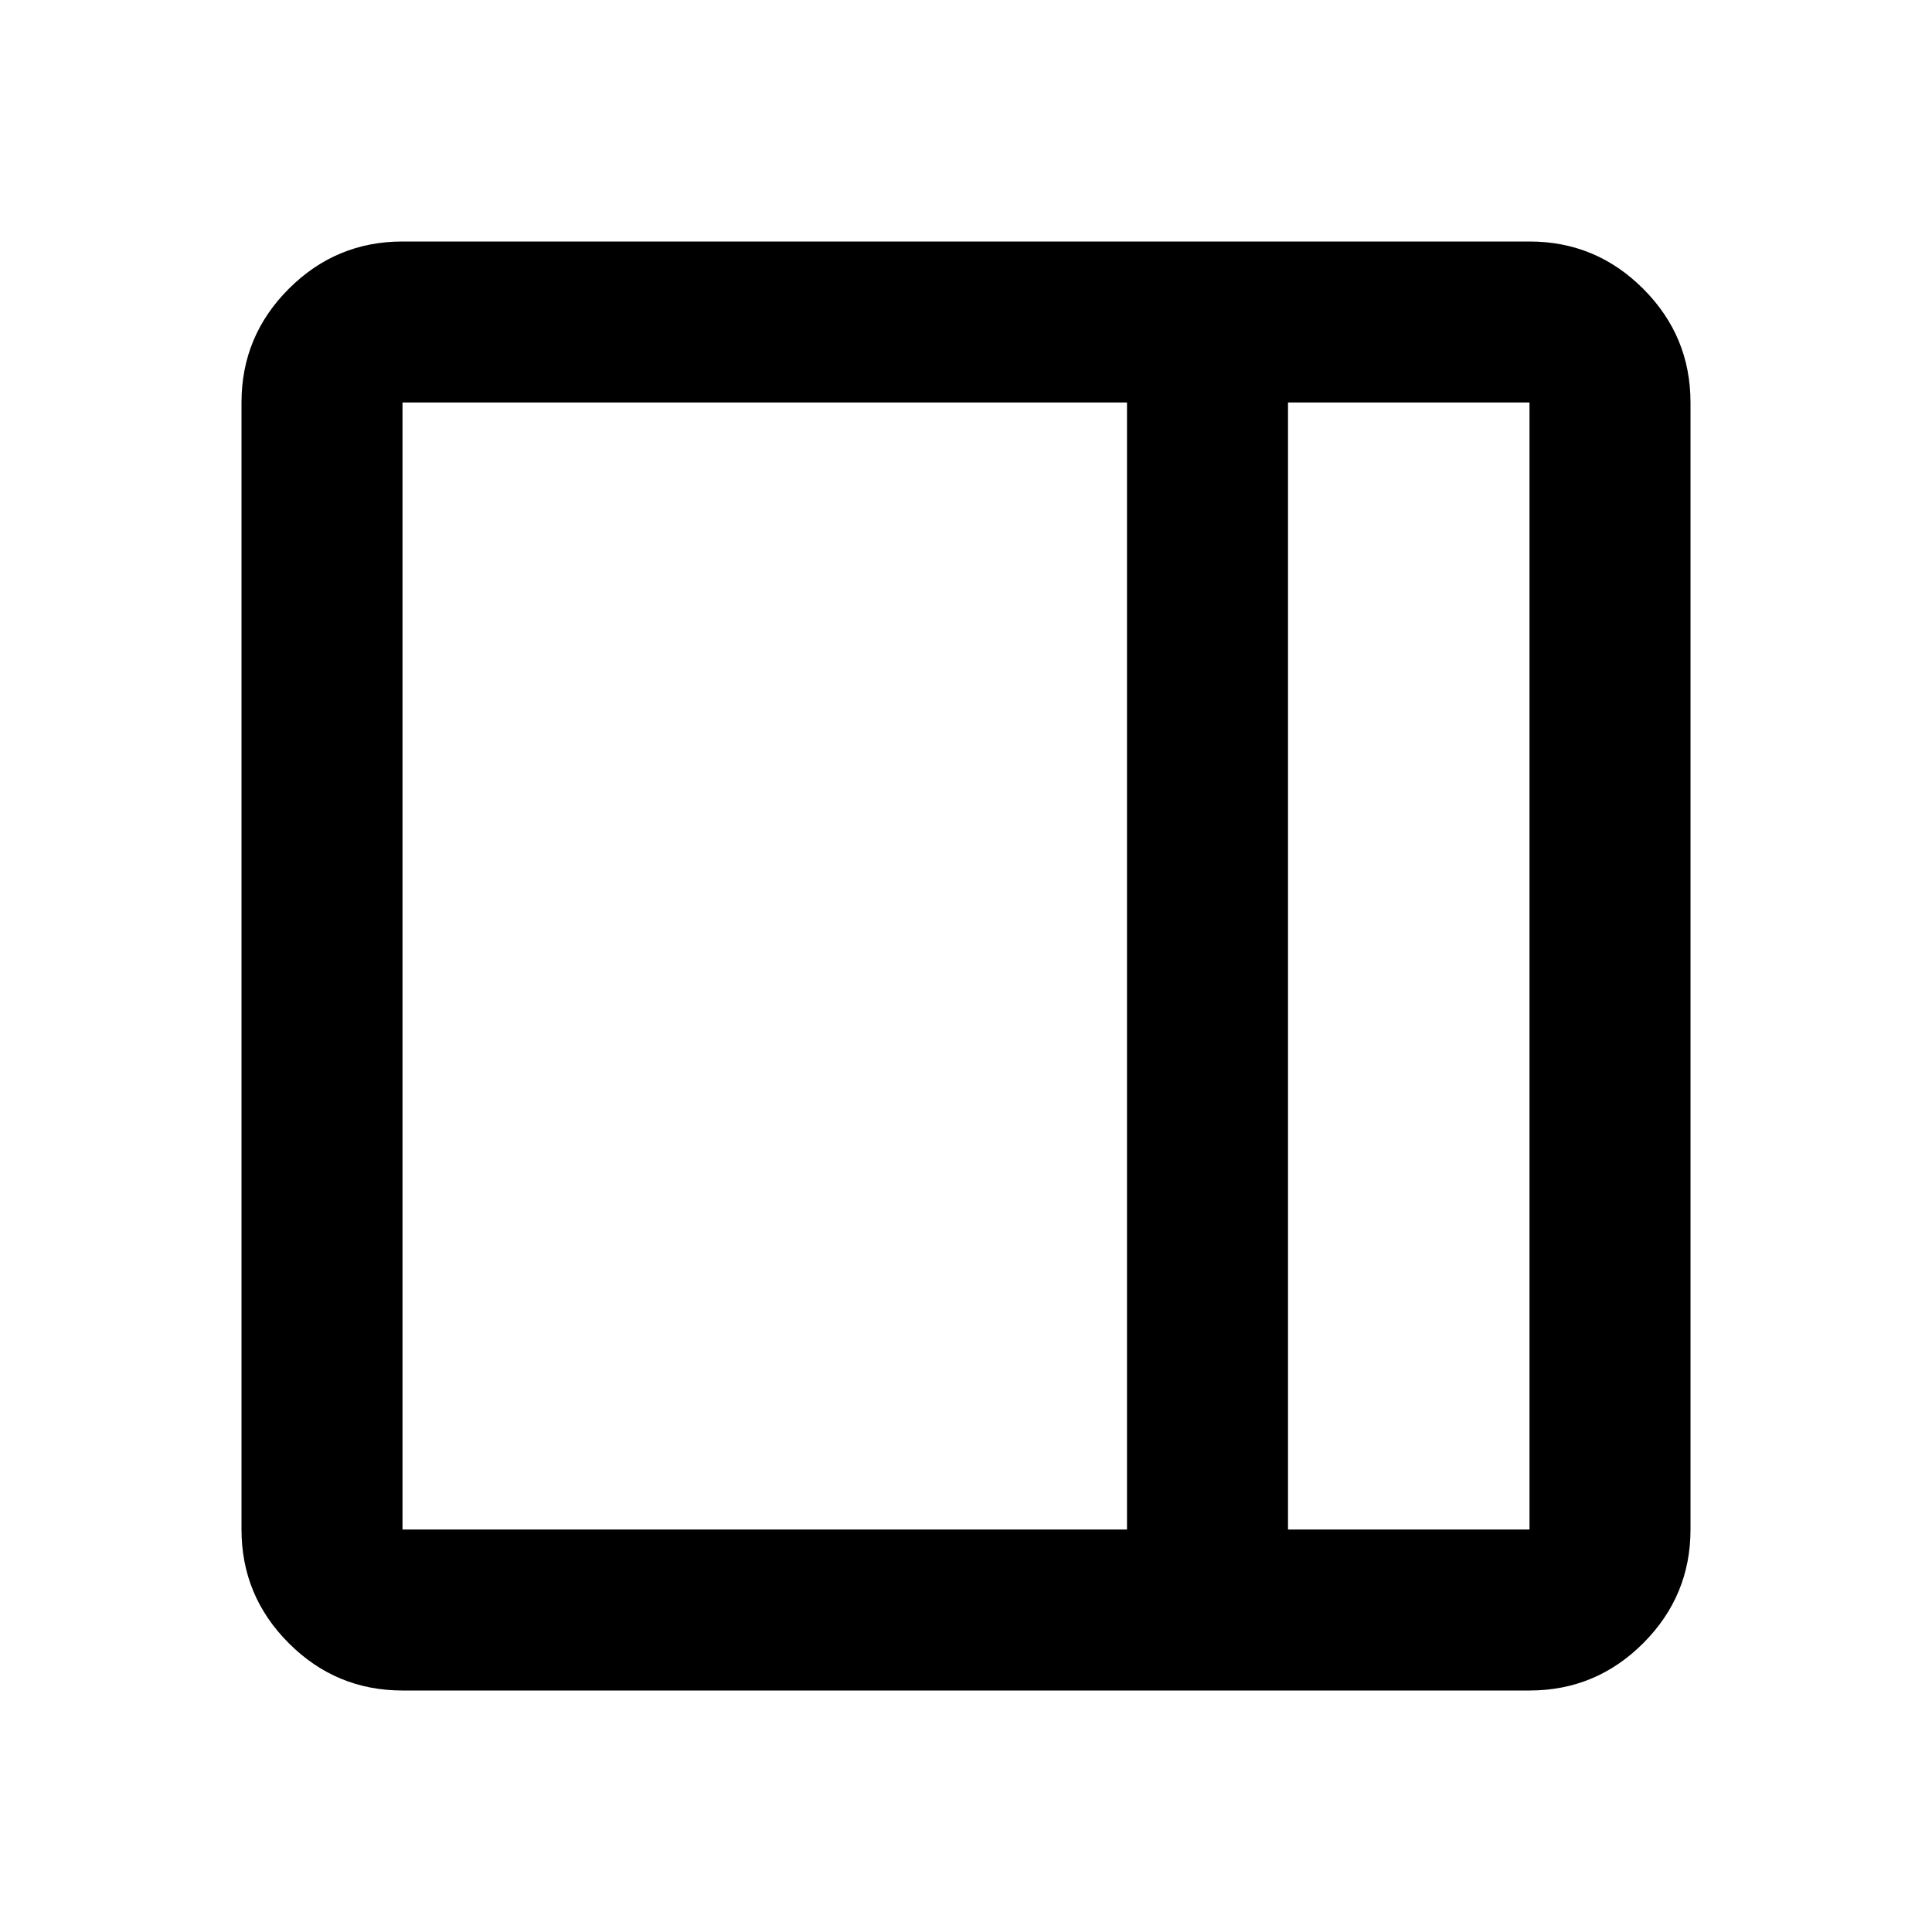
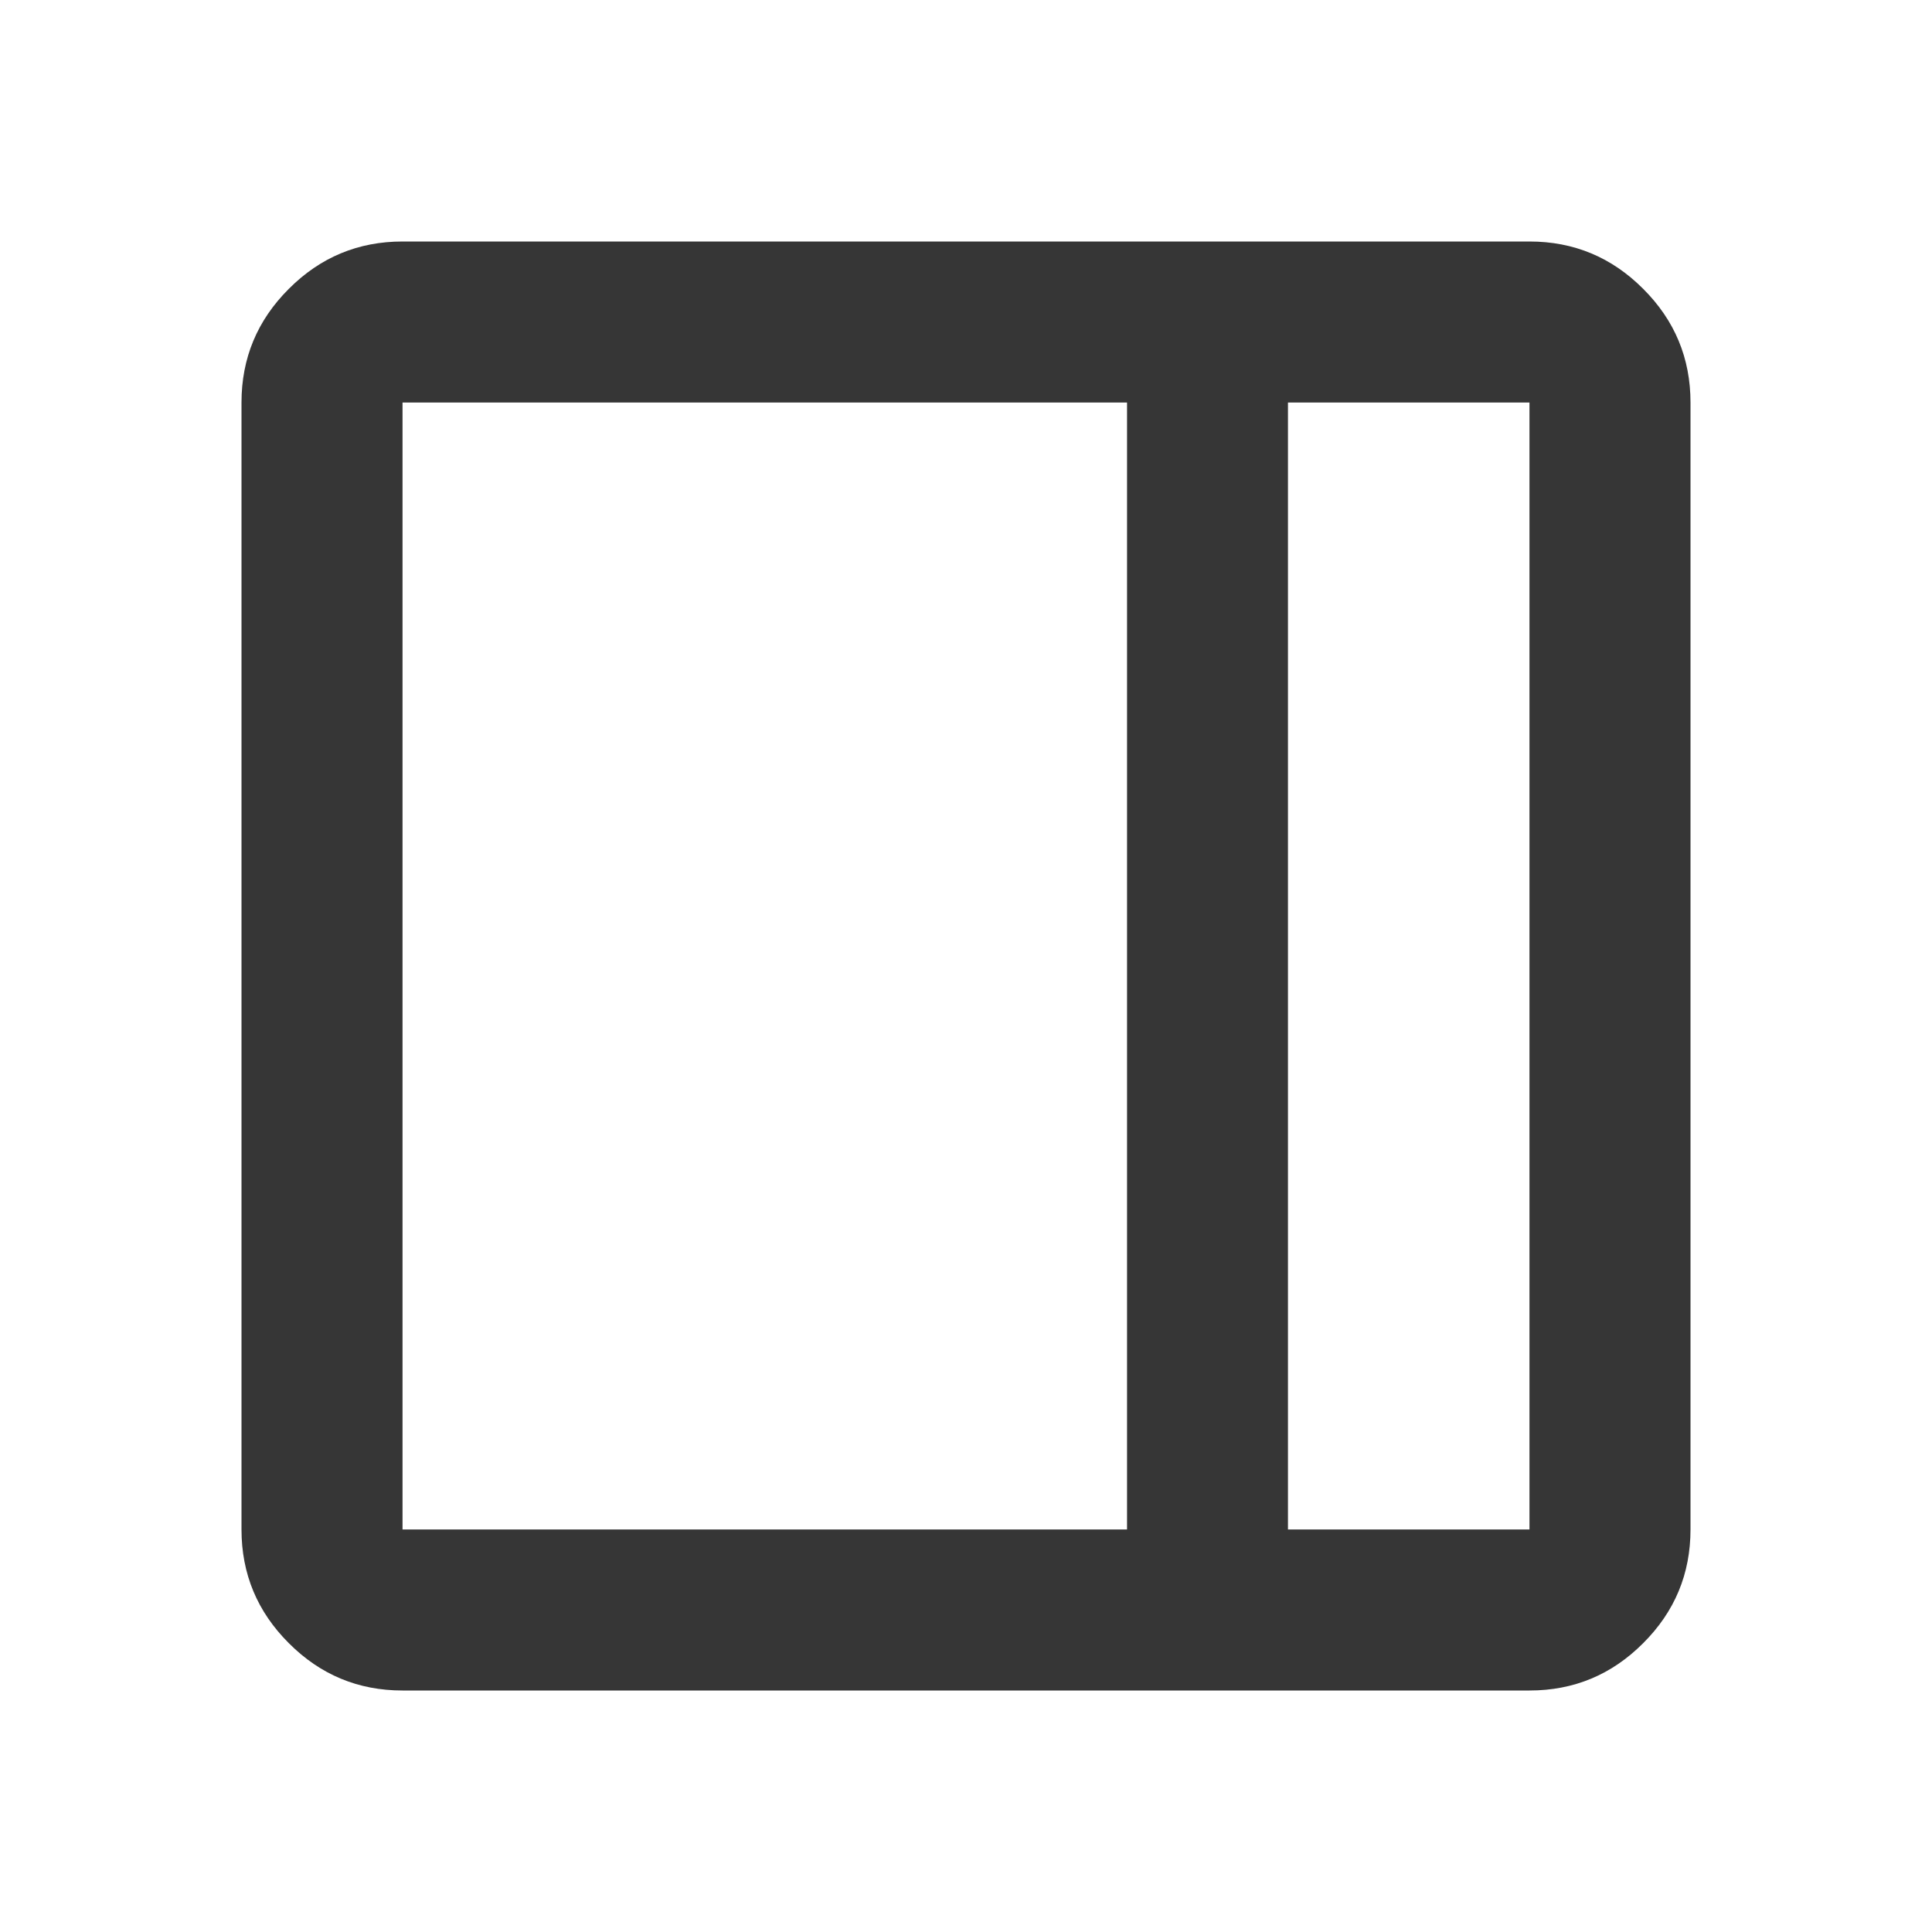
- <svg xmlns="http://www.w3.org/2000/svg" viewBox="0 -960 960 960">
-   <path d="M200-120q-33 0-56.5-23.5T120-200v-560q0-33 23.5-56.5T200-840h560q33 0 56.5 23.5T840-760v560q0 33-23.5 56.5T760-120H200Zm440-80h120v-560H640v560Zm-80 0v-560H200v560h360Zm80 0h120-120Z" />
+ <svg xmlns="http://www.w3.org/2000/svg" width="20" height="20" viewBox="0 0 20 20" fill="none">
+   <path d="M4.167 17.5C3.708 17.5 3.316 17.337 2.99 17.01C2.663 16.684 2.5 16.292 2.5 15.833V4.167C2.5 3.708 2.663 3.316 2.99 2.99C3.316 2.663 3.708 2.5 4.167 2.5H15.833C16.292 2.5 16.684 2.663 17.01 2.99C17.337 3.316 17.5 3.708 17.5 4.167V15.833C17.5 16.292 17.337 16.684 17.01 17.01C16.684 17.337 16.292 17.5 15.833 17.5H4.167ZM13.333 15.833H15.833V4.167H13.333V15.833ZM11.667 15.833V4.167H4.167V15.833H11.667Z" fill="#363636" />
</svg>
